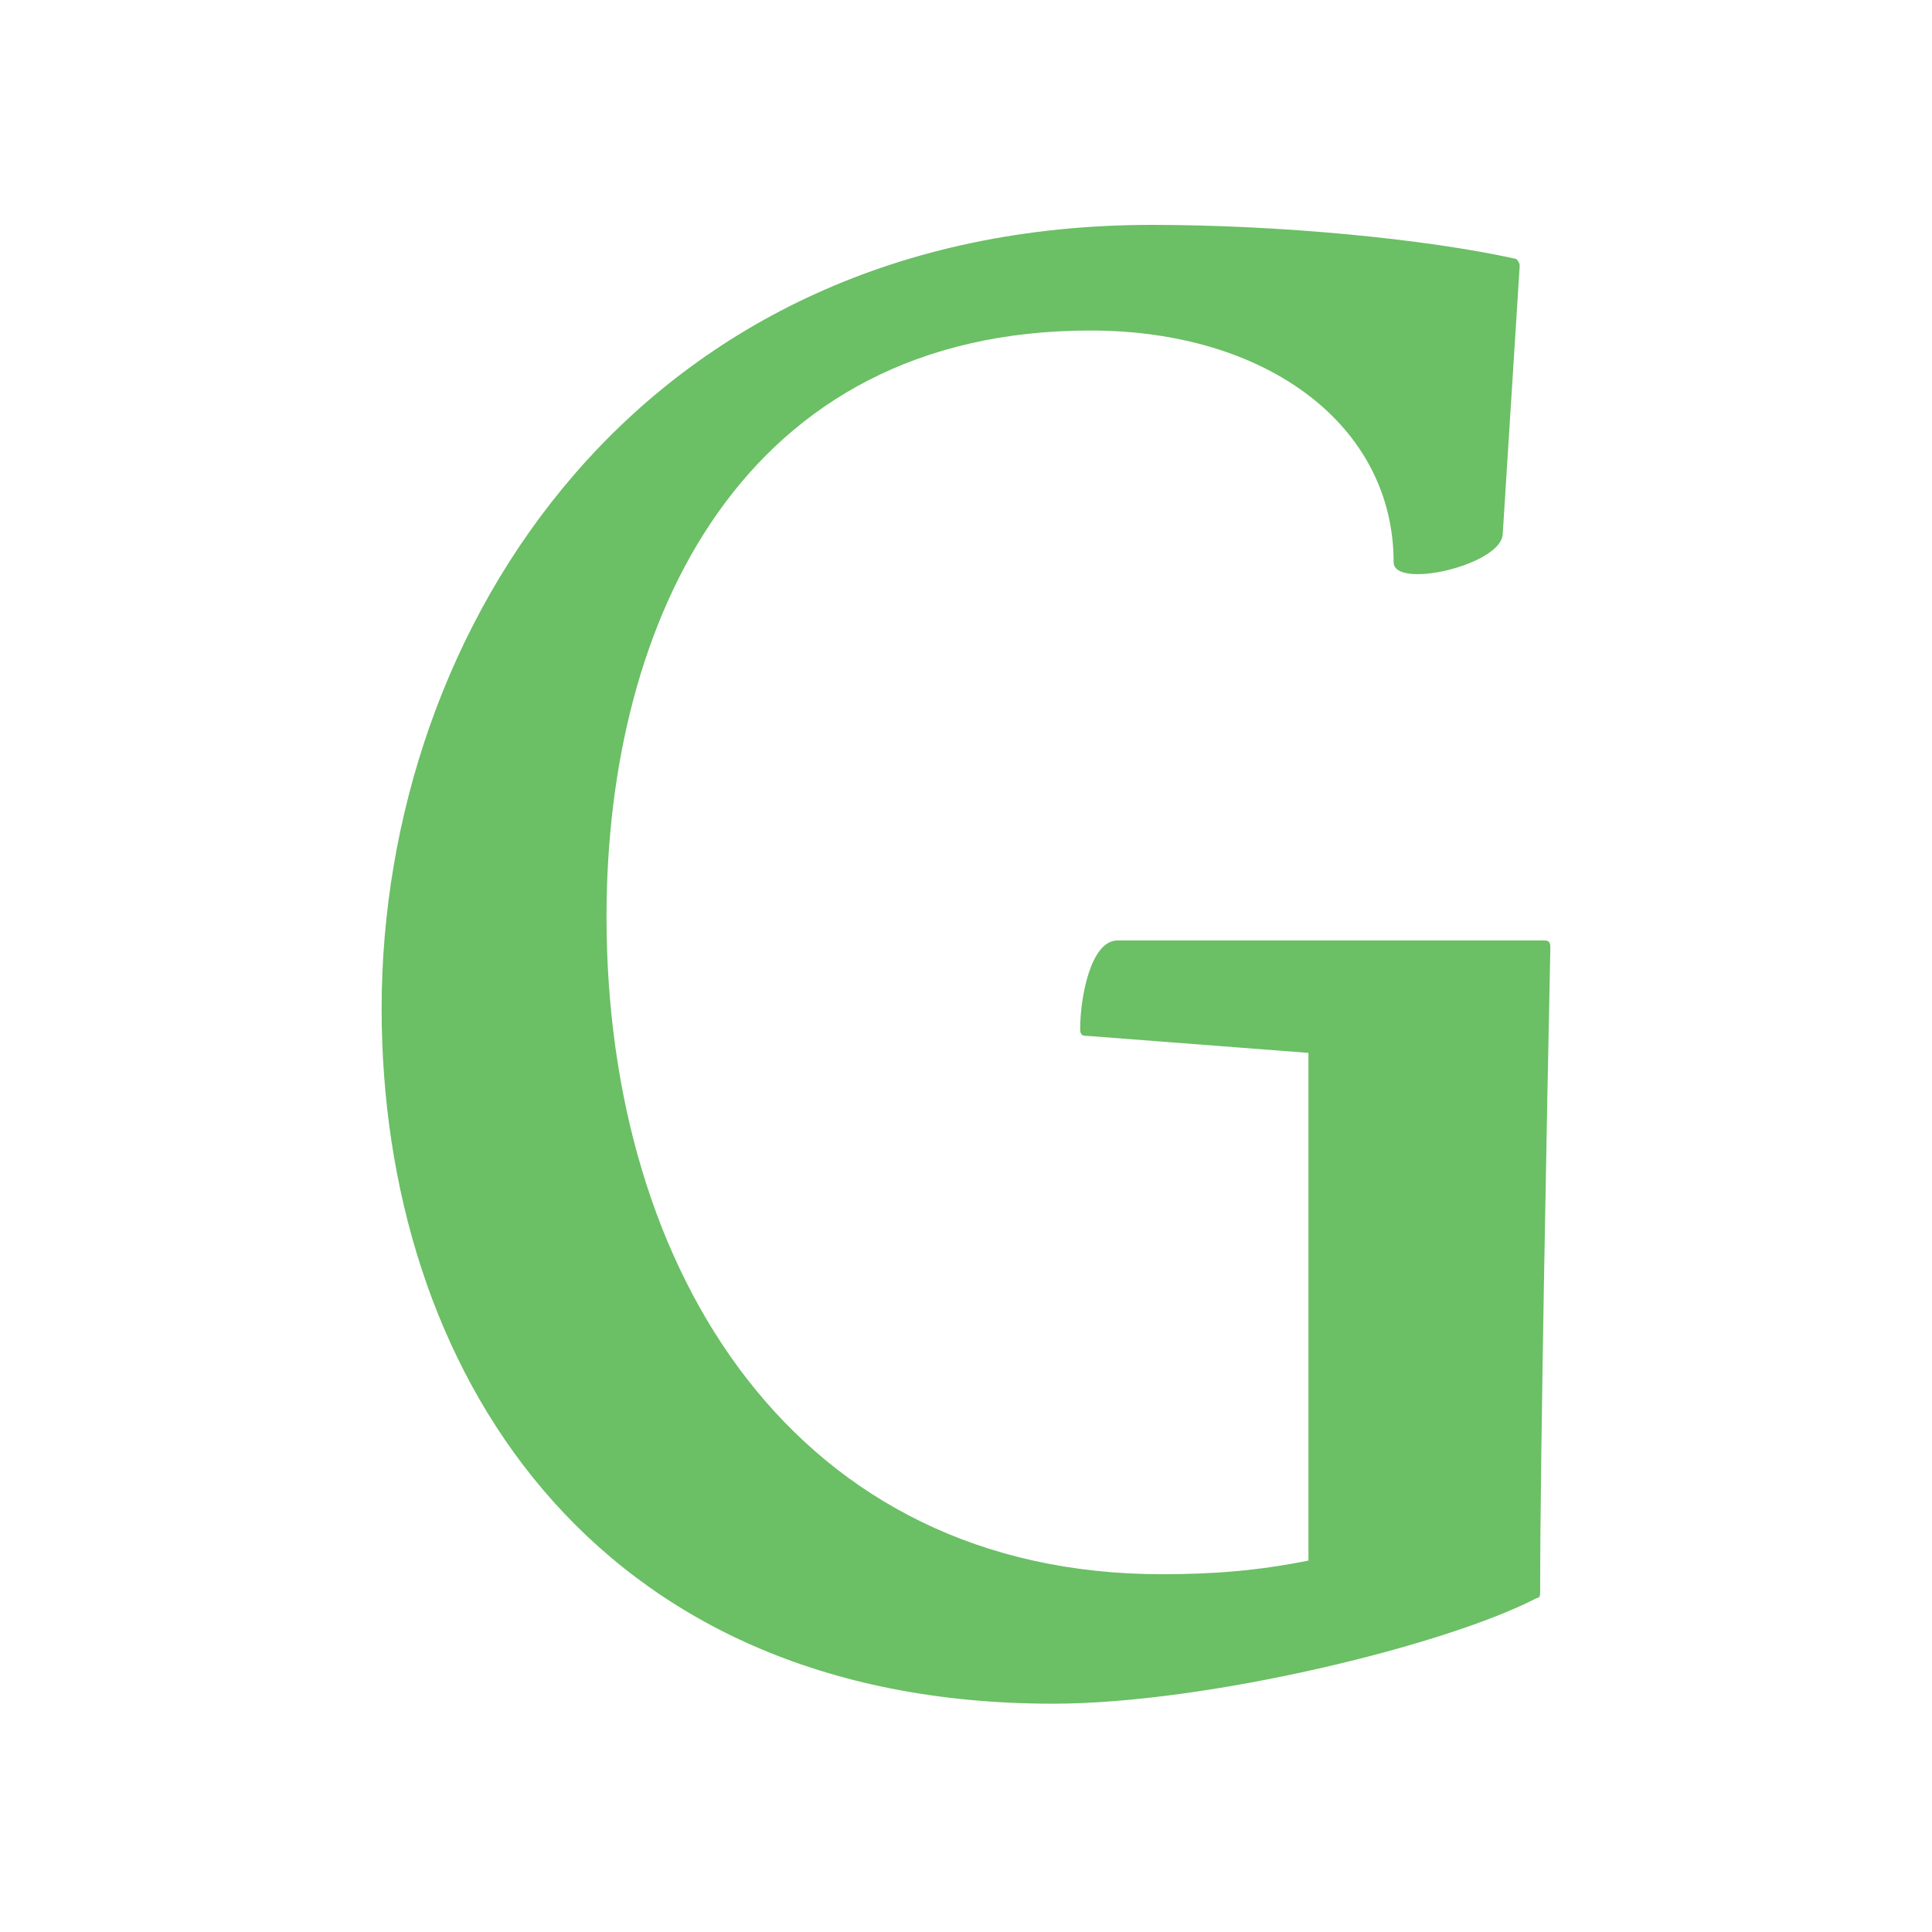
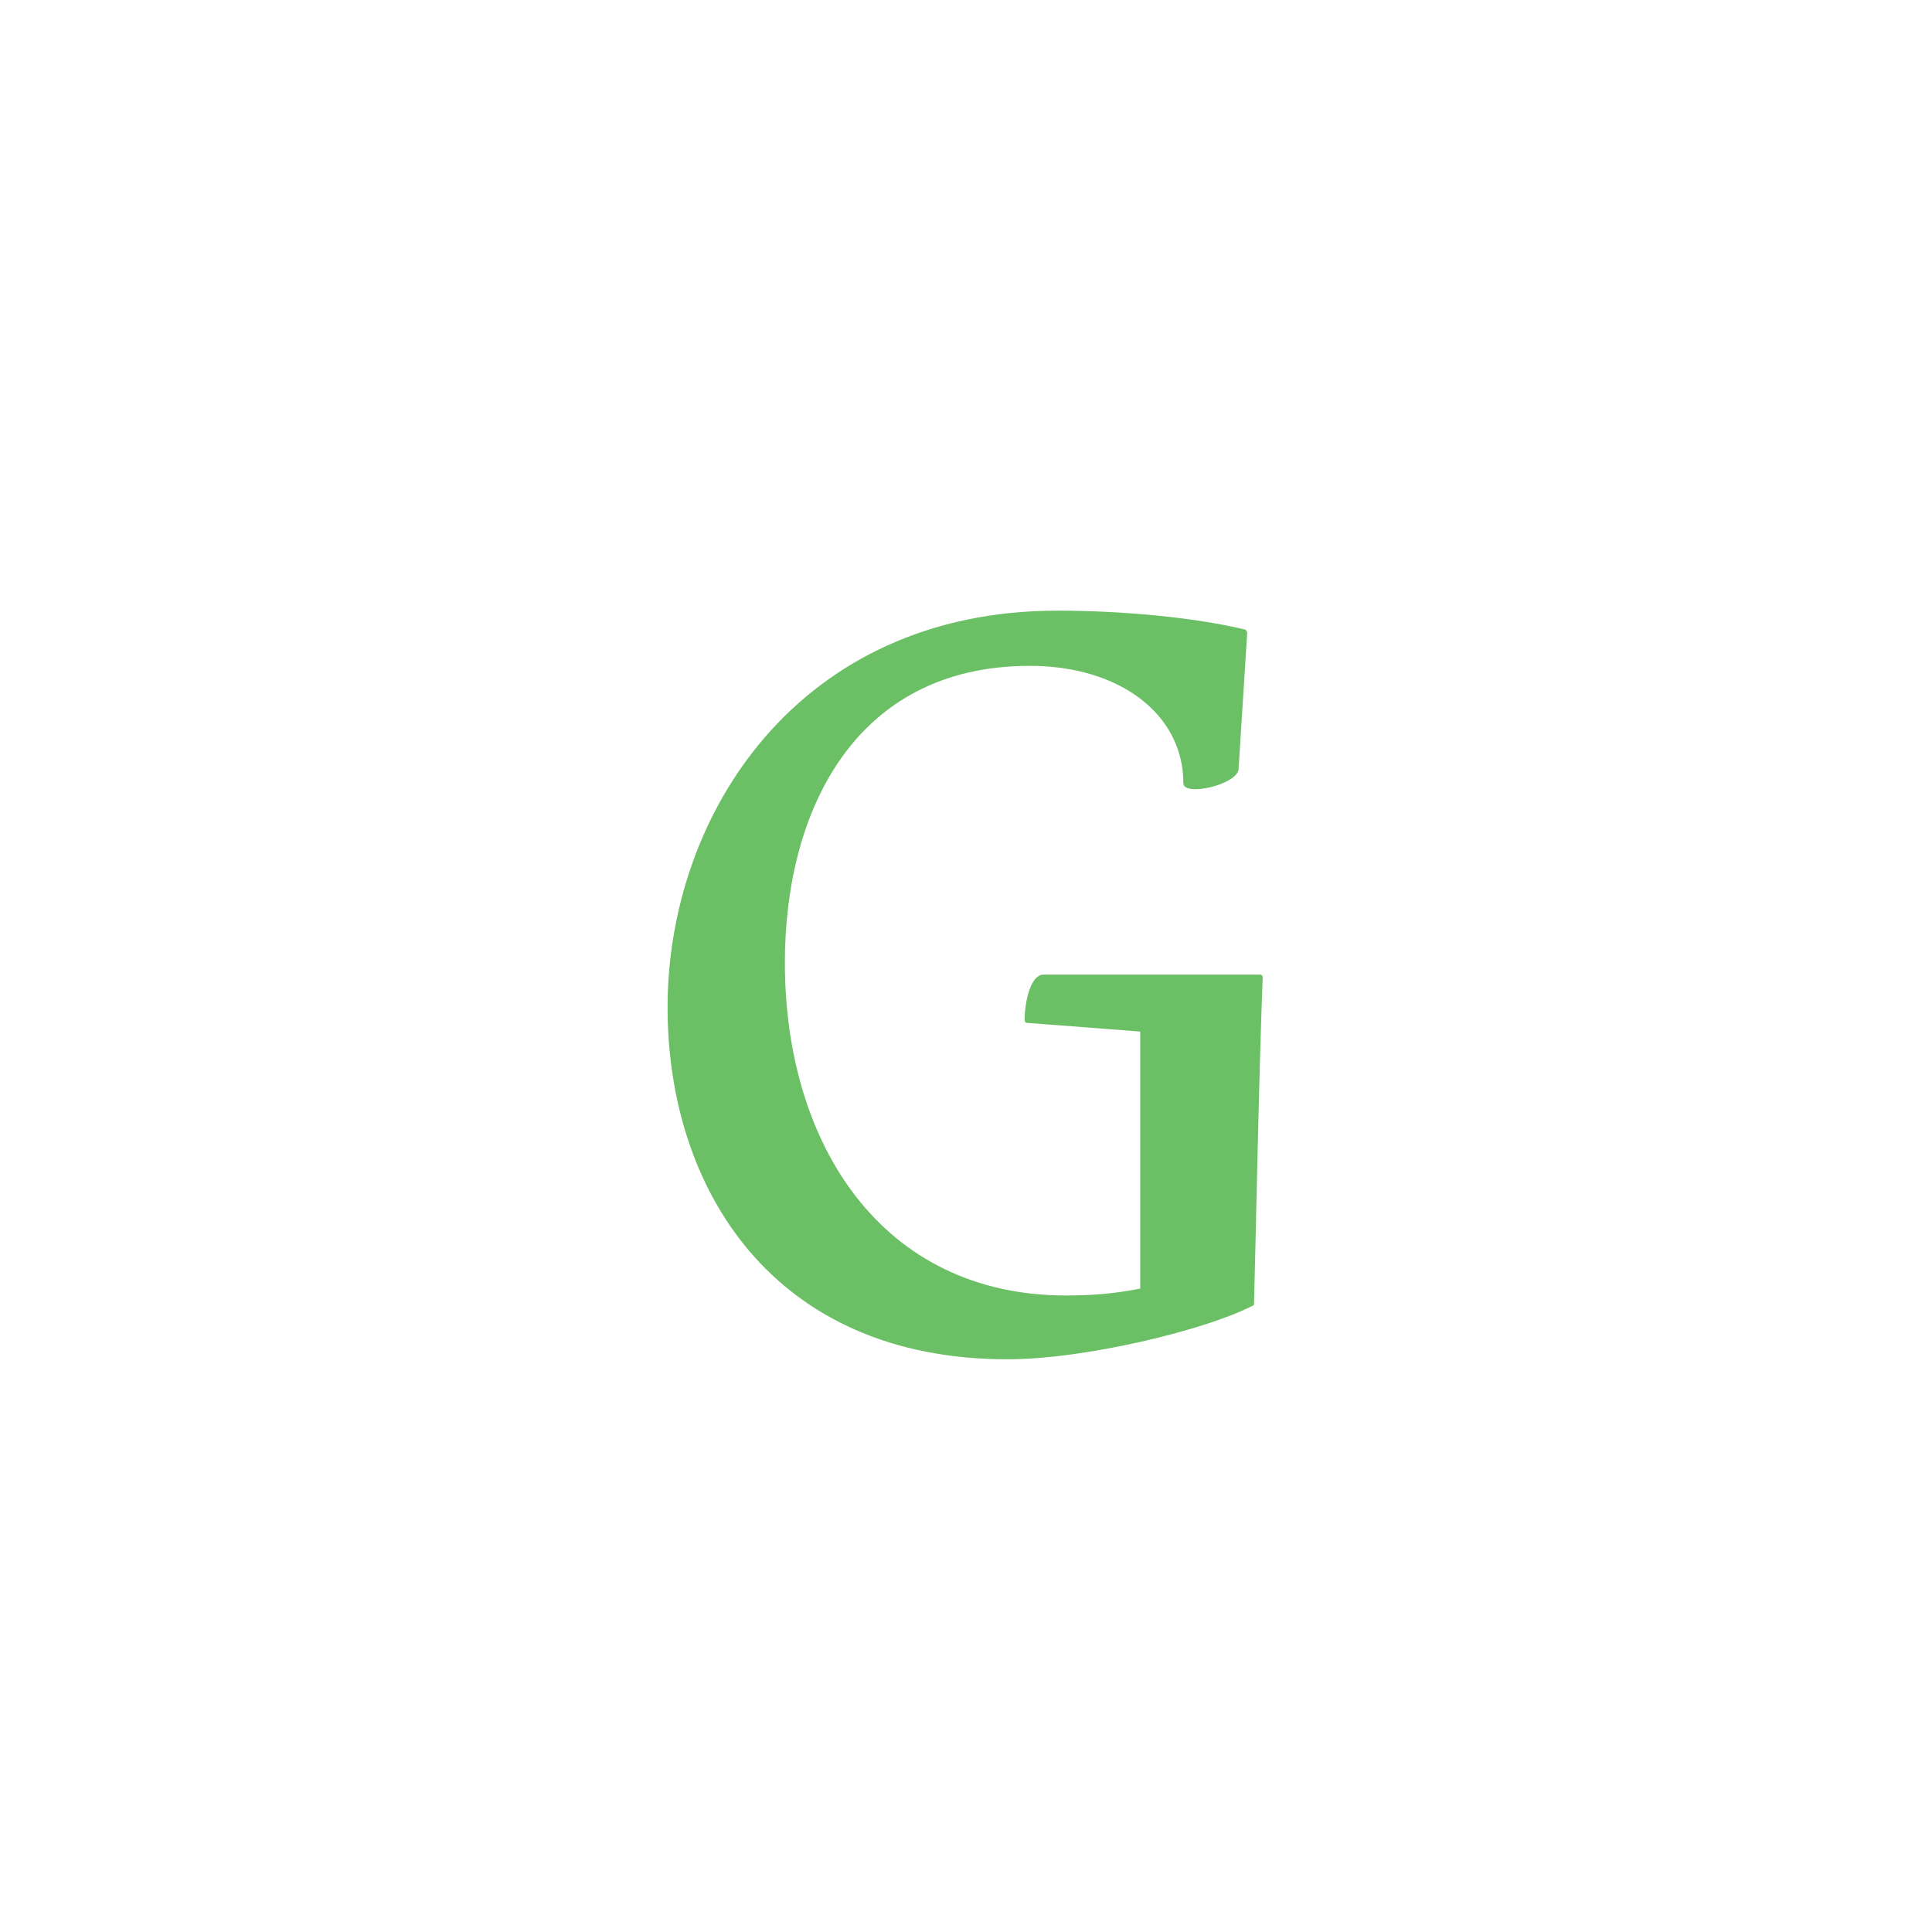
- <svg xmlns="http://www.w3.org/2000/svg" version="1.1" id="Vrstva_1" x="0px" y="0px" viewBox="0 0 56.7 56.7" style="enable-background:new 0 0 56.7 56.7;" xml:space="preserve">
+ <svg xmlns="http://www.w3.org/2000/svg" version="1.1" id="Vrstva_1" x="0px" y="0px" viewBox="0 0 112 112" style="enable-background:new 0 0 112 112;" xml:space="preserve">
  <style type="text/css">
	.st0{fill:#6BBF65;}
</style>
-   <path class="st0" d="M45.5,27.8c0-0.2-0.1-0.2-0.2-0.2H32.8c-0.8,0-1.1,1.7-1.1,2.6c0,0.2,0.1,0.2,0.2,0.2l6.5,0.5v14.9  c-1.5,0.3-2.8,0.4-4.3,0.4c-10.7,0-16.3-8.8-16.3-19.3c0-8.7,4-17.2,14.2-17.2c5.2,0,8.9,2.8,8.9,6.8c0,0.8,3.1,0.1,3.2-0.8l0.5-7.9  c0-0.1-0.1-0.2-0.1-0.2C41.8,7,37.5,6.6,33.8,6.6c-15,0-22.6,11.8-22.6,23c0,10.5,6.1,20.4,19.7,20.4c4.5,0,11.5-1.7,14.2-3.1  c0.1,0,0.1-0.1,0.1-0.2C45.2,42.8,45.4,32.6,45.5,27.8" />
+   <g>
+ </g>
+   <path class="st0" d="M73.2,56.7c0-0.2-0.1-0.2-0.2-0.2H60.5c-0.8,0-1.1,1.7-1.1,2.6c0,0.2,0.1,0.2,0.2,0.2l6.5,0.5v14.9  c-1.5,0.3-2.8,0.4-4.3,0.4c-10.7,0-16.3-8.8-16.3-19.3c0-8.7,4-17.2,14.2-17.2c5.2,0,8.9,2.8,8.9,6.8c0,0.8,3.1,0.1,3.2-0.8l0.5-7.9  c0-0.1-0.1-0.2-0.1-0.2c-2.9-0.7-7.1-1.1-10.9-1.1c-15,0-22.6,11.8-22.6,23c0,10.5,6.1,20.4,19.7,20.4c4.5,0,11.5-1.7,14.2-3.1  c0.1,0,0.1-0.1,0.1-0.2C72.8,71.7,73,61.5,73.2,56.7" />
</svg>
